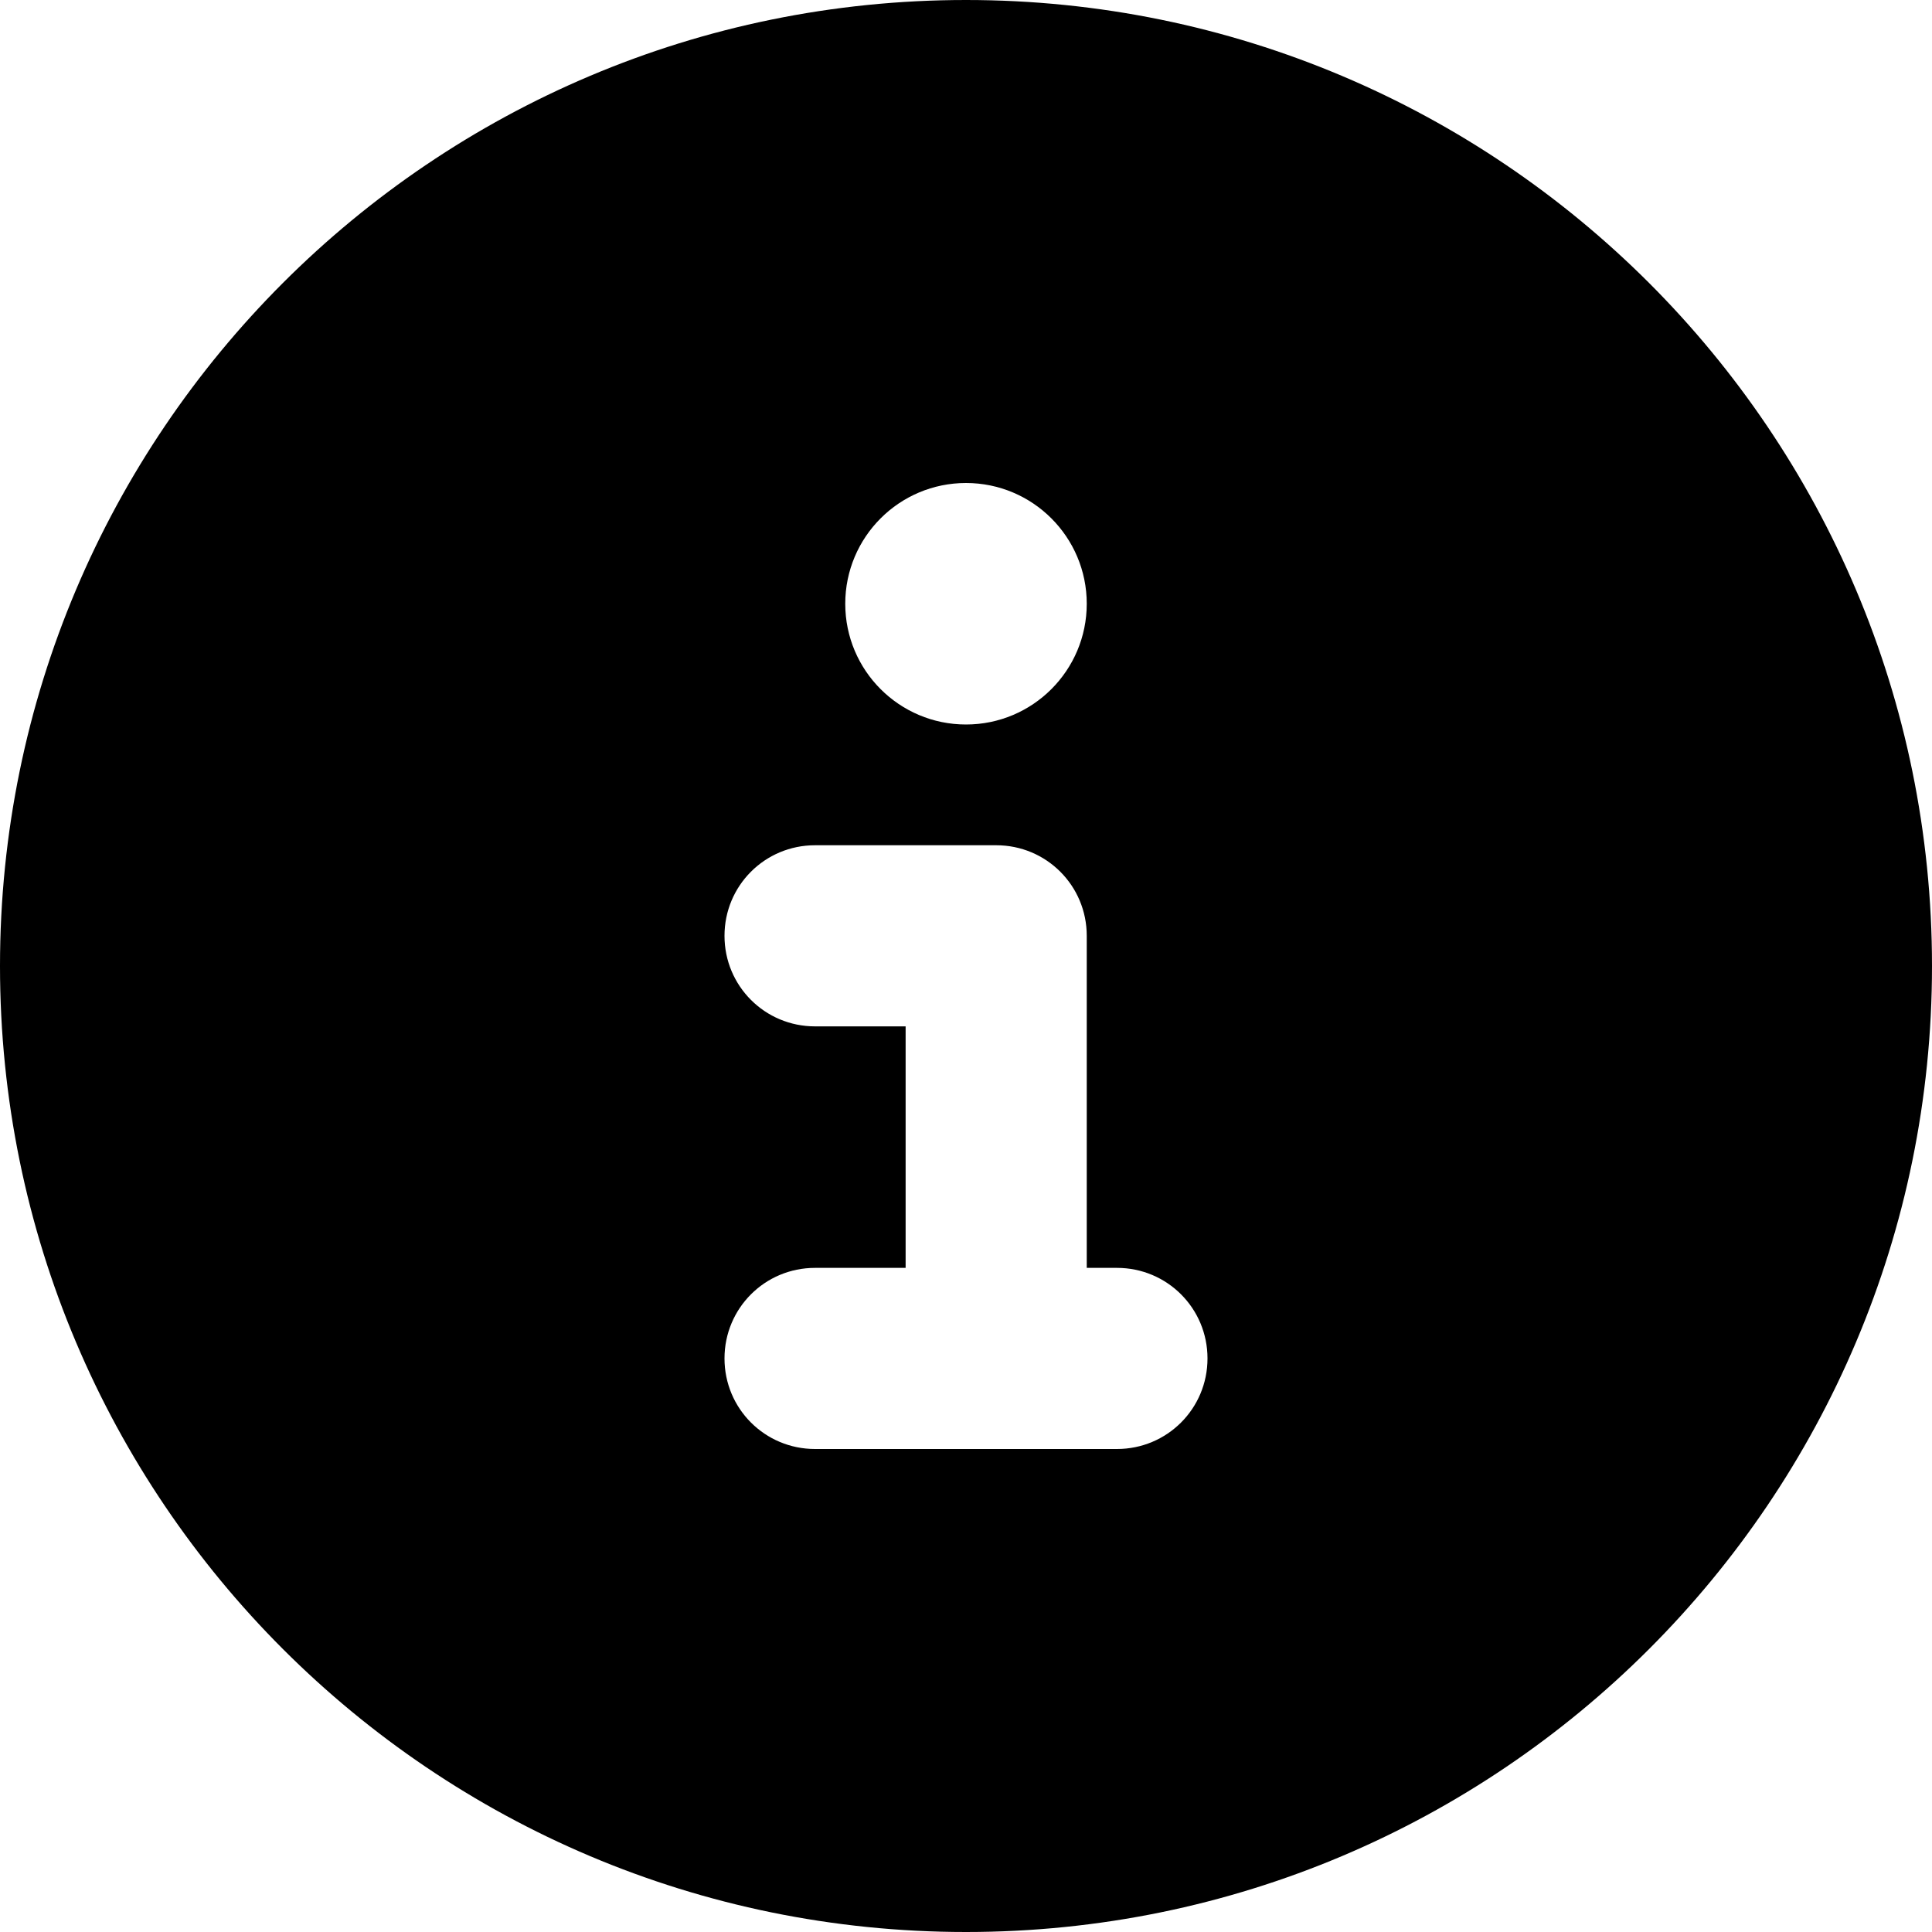
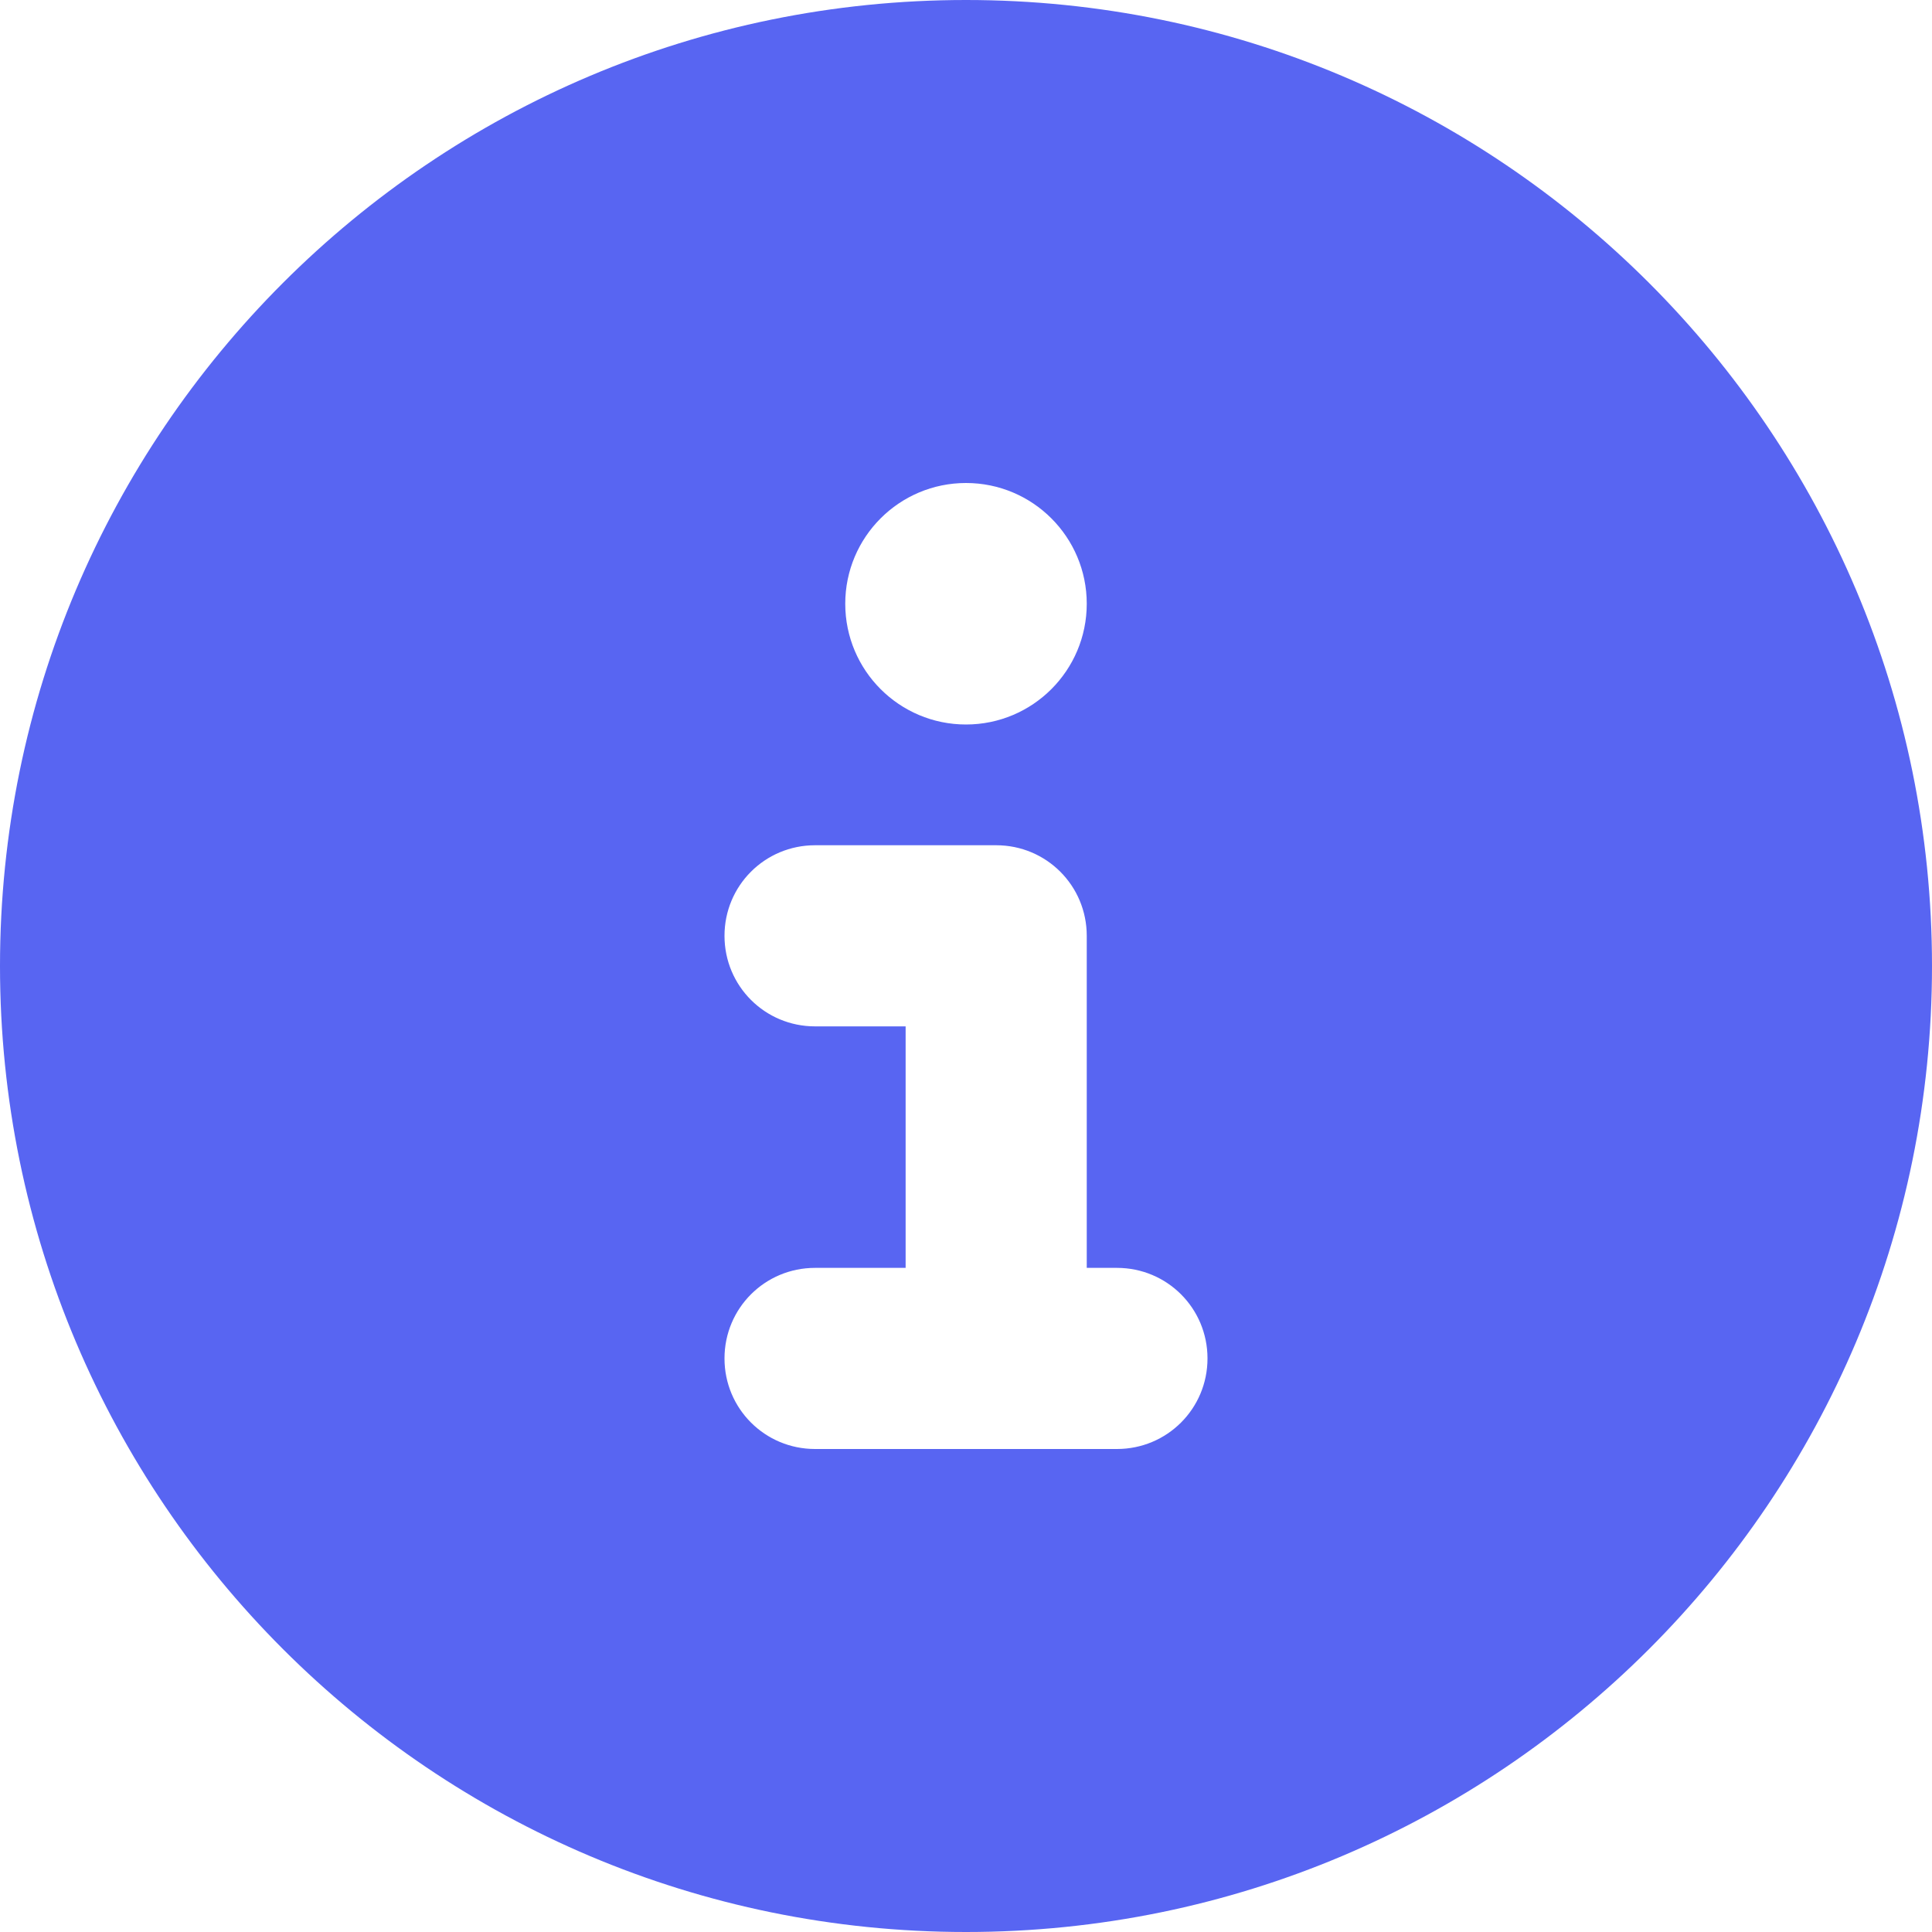
<svg xmlns="http://www.w3.org/2000/svg" viewBox="0 0 512 512">
-   <path d="M256 512A256 256 0 1 0 256 0a256 256 0 1 0 0 512zM216 336l24 0 0-64-24 0c-13.3 0-24-10.7-24-24s10.7-24 24-24l48 0c13.3 0 24 10.7 24 24l0 88 8 0c13.3 0 24 10.7 24 24s-10.7 24-24 24l-80 0c-13.3 0-24-10.7-24-24s10.7-24 24-24zm40-208a32 32 0 1 1 0 64 32 32 0 1 1 0-64z" />
+   <path fill="#5865f2" d="M256 512A256 256 0 1 0 256 0a256 256 0 1 0 0 512zM216 336l24 0 0-64-24 0c-13.3 0-24-10.7-24-24s10.7-24 24-24l48 0c13.3 0 24 10.7 24 24l0 88 8 0c13.3 0 24 10.7 24 24s-10.7 24-24 24l-80 0c-13.3 0-24-10.7-24-24s10.7-24 24-24zm40-208a32 32 0 1 1 0 64 32 32 0 1 1 0-64z" />
</svg>
